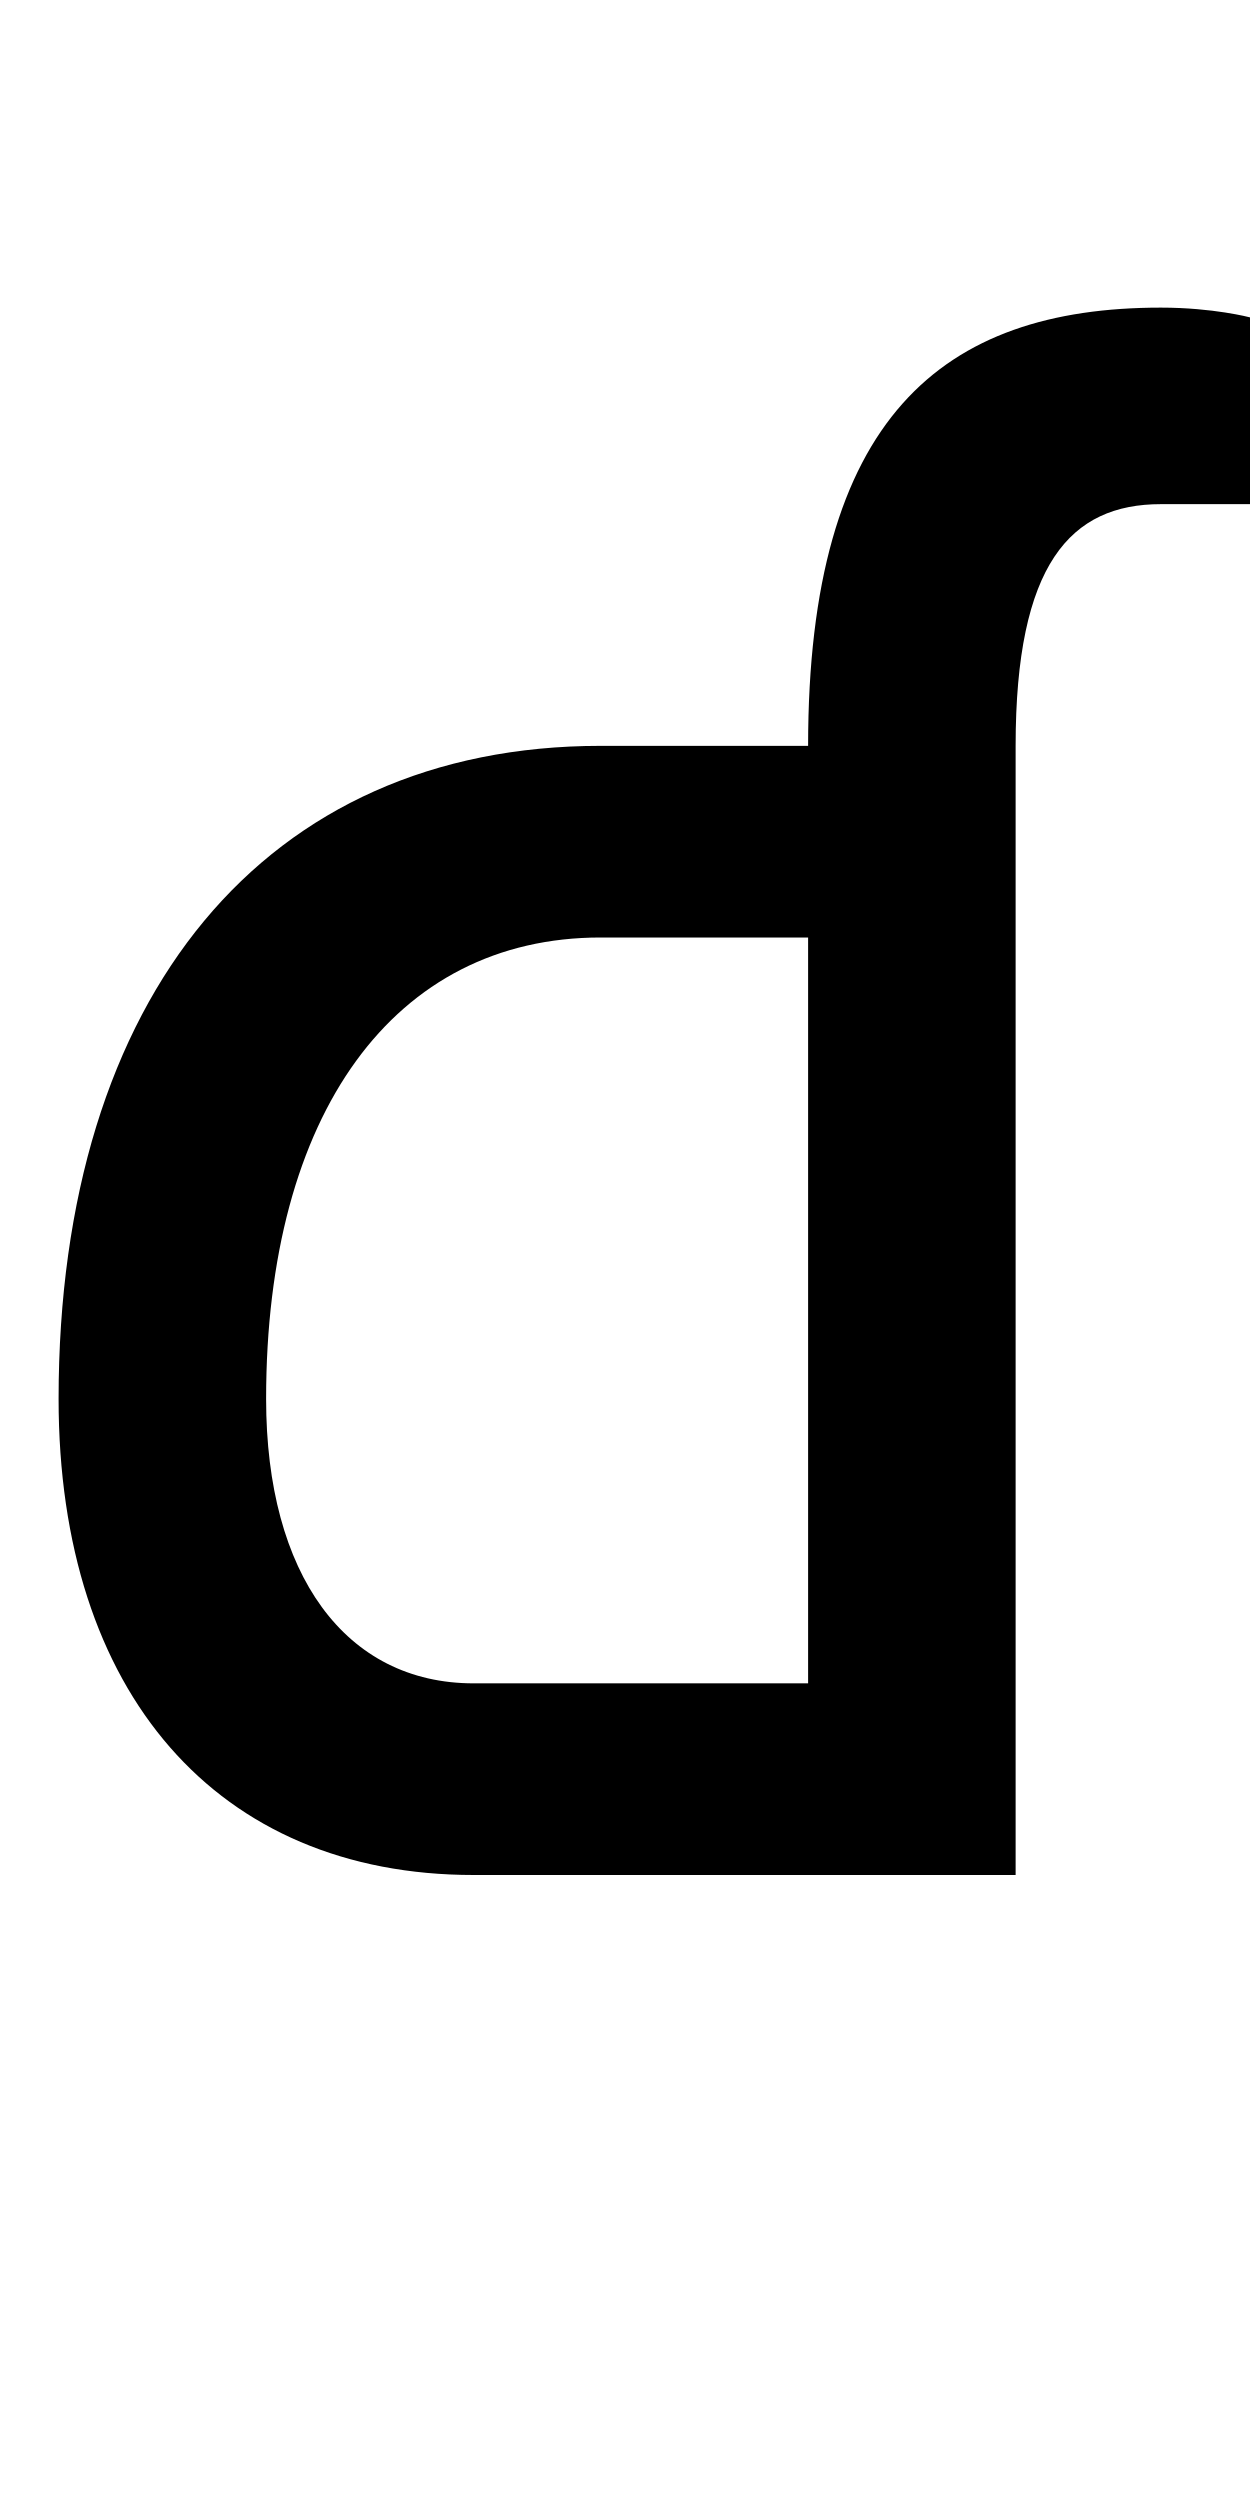
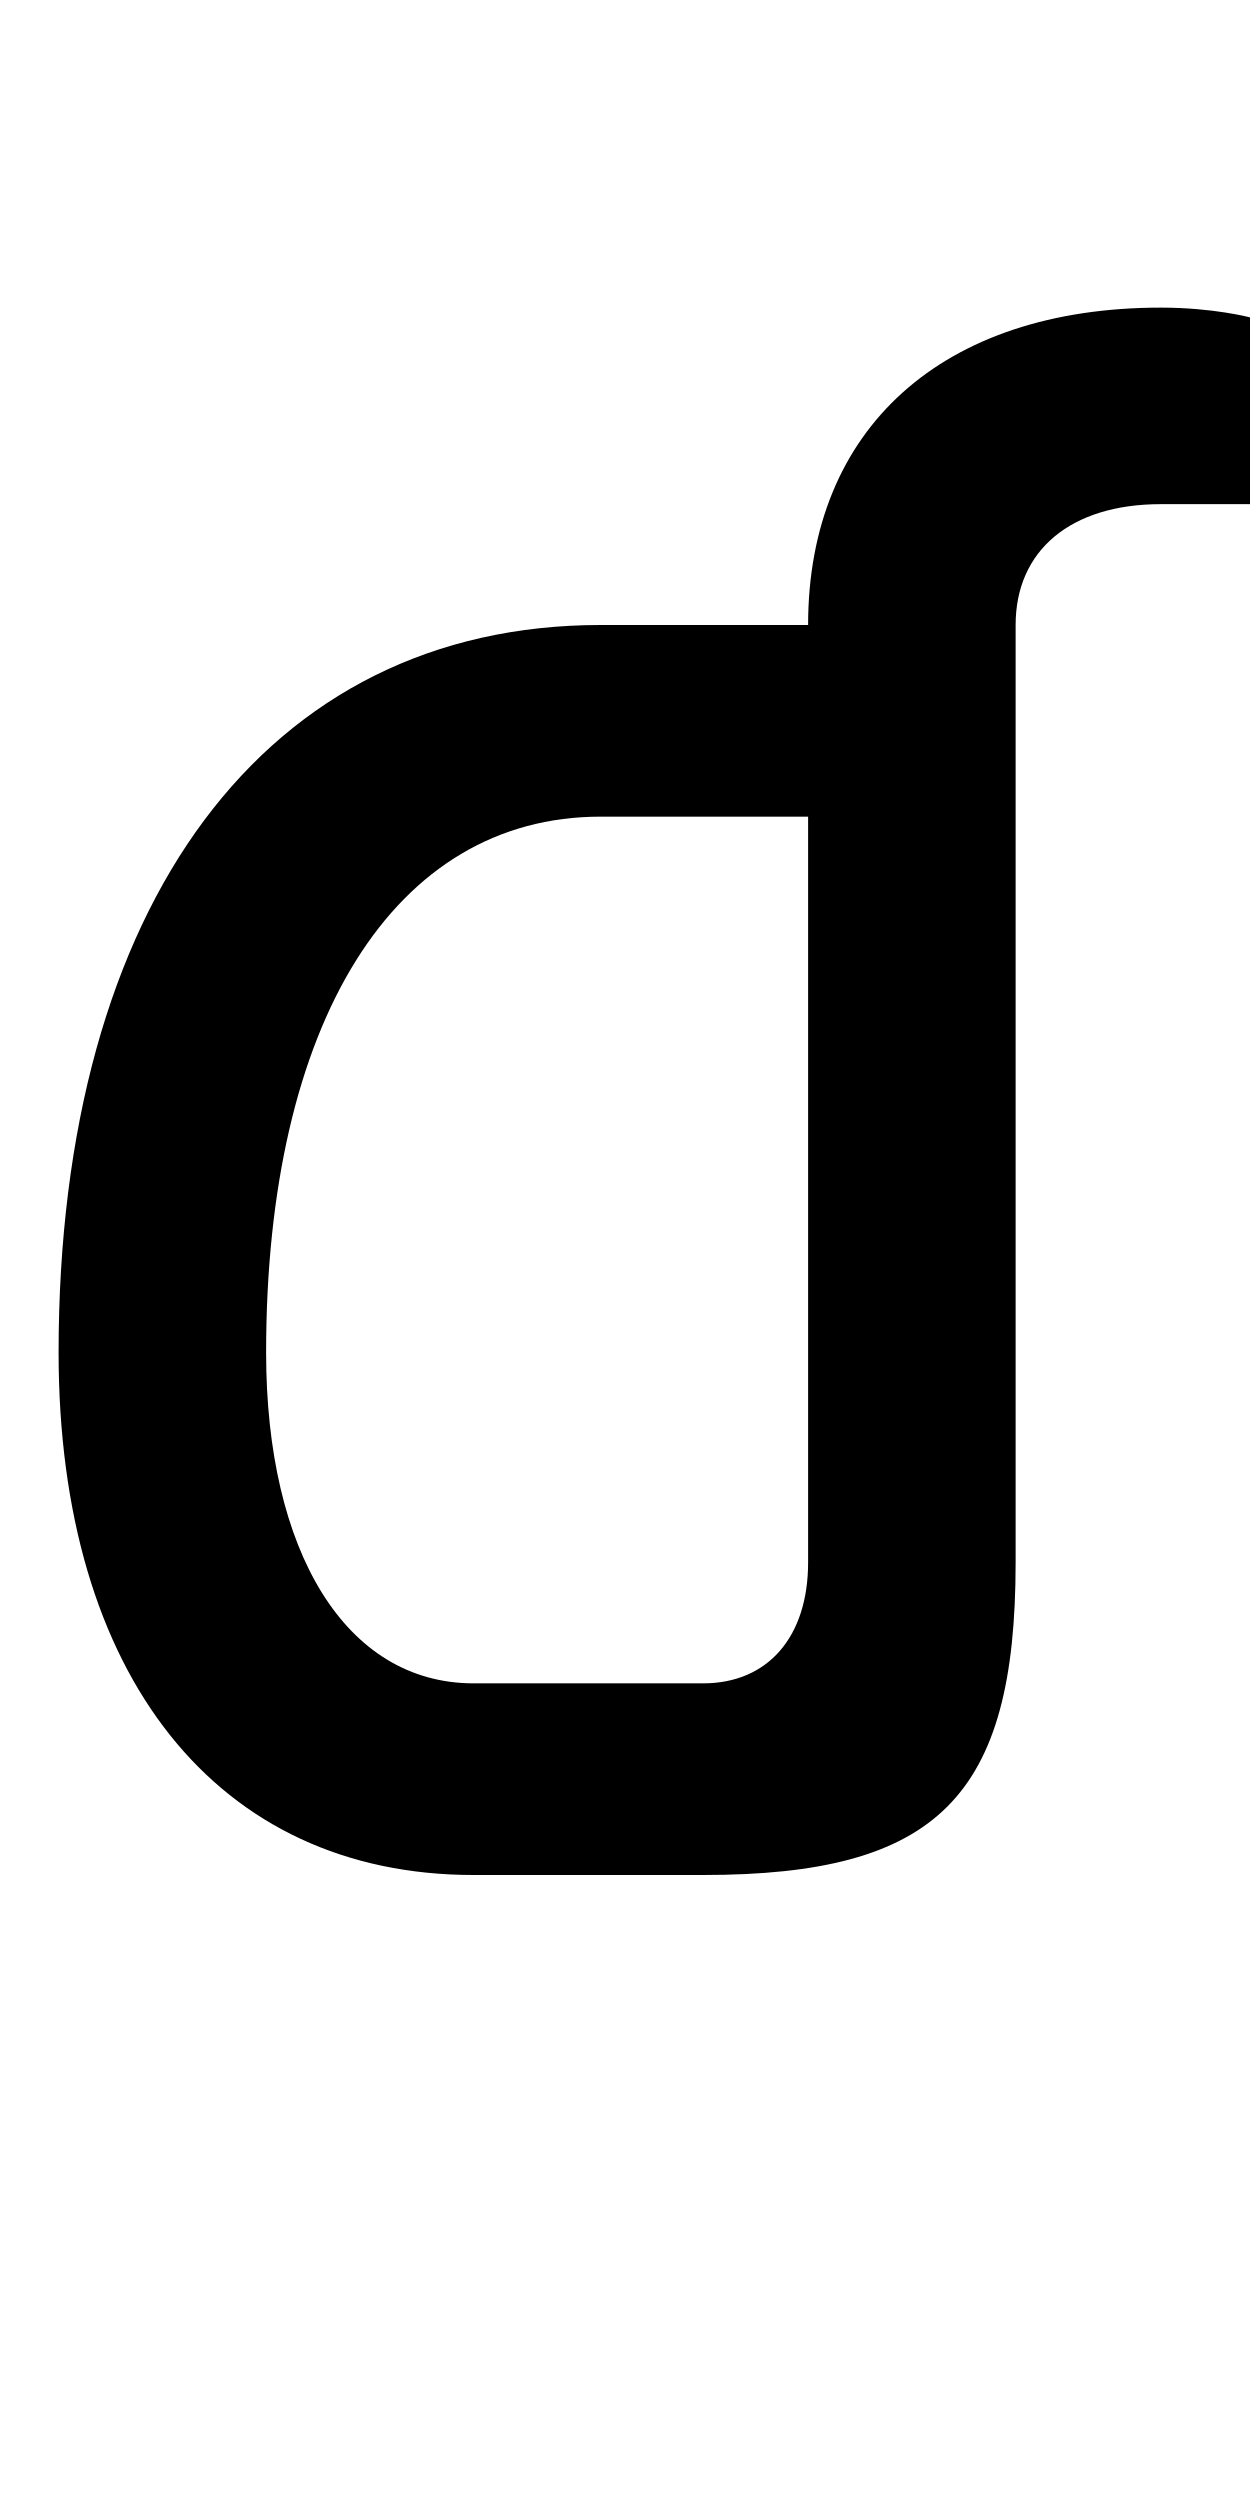
<svg xmlns="http://www.w3.org/2000/svg" id="svg3355" height="2048" width="1024" version="1.1">
  <defs id="defs3357" />
-   <path style="display:inline;fill:#000000;fill-opacity:1;stroke:none" id="path3157-2-7-7-2-8-2-3-1-9-4" d="M 951,252 C 771.998,252 662,342.001 662,611 H 492 c -274.004,0 -444,204 -444,535 0,240.998 129.997,390 340,390 H 832 V 611 c 0,-148.999 44.997,-198 119,-198 h 73 V 260 c 0,0 -30.003,-8 -73,-8 z M 492,768 h 170 v 611 H 388 c -105.003,0 -170,-89.001 -170,-233 0,-233.997 104.998,-378 274,-378 z" />
+   <path id="path3157-2-7-7-2-8-2-3-1-9-4" style="display:inline;fill:#000000;fill-opacity:1;stroke:none" d="M 951,252 C 771.998,252 662,351.004 662,512 H 492 c -274.004,0 -444,227.999 -444,596 0,264.997 129.997,428 340,428 h 188 c 192.003,0 256,-64.001 256,-256 V 512 c 0,-60.999 44.997,-99 119,-99 h 73 V 260 c 0,0 -30.003,-8 -73,-8 z M 492,669 h 170 v 611 c 0,61.002 -32.989,99 -86,99 H 388 C 282.997,1379 218,1271.004 218,1108 218,837.001 322.998,669 492,669 Z" />
</svg>
